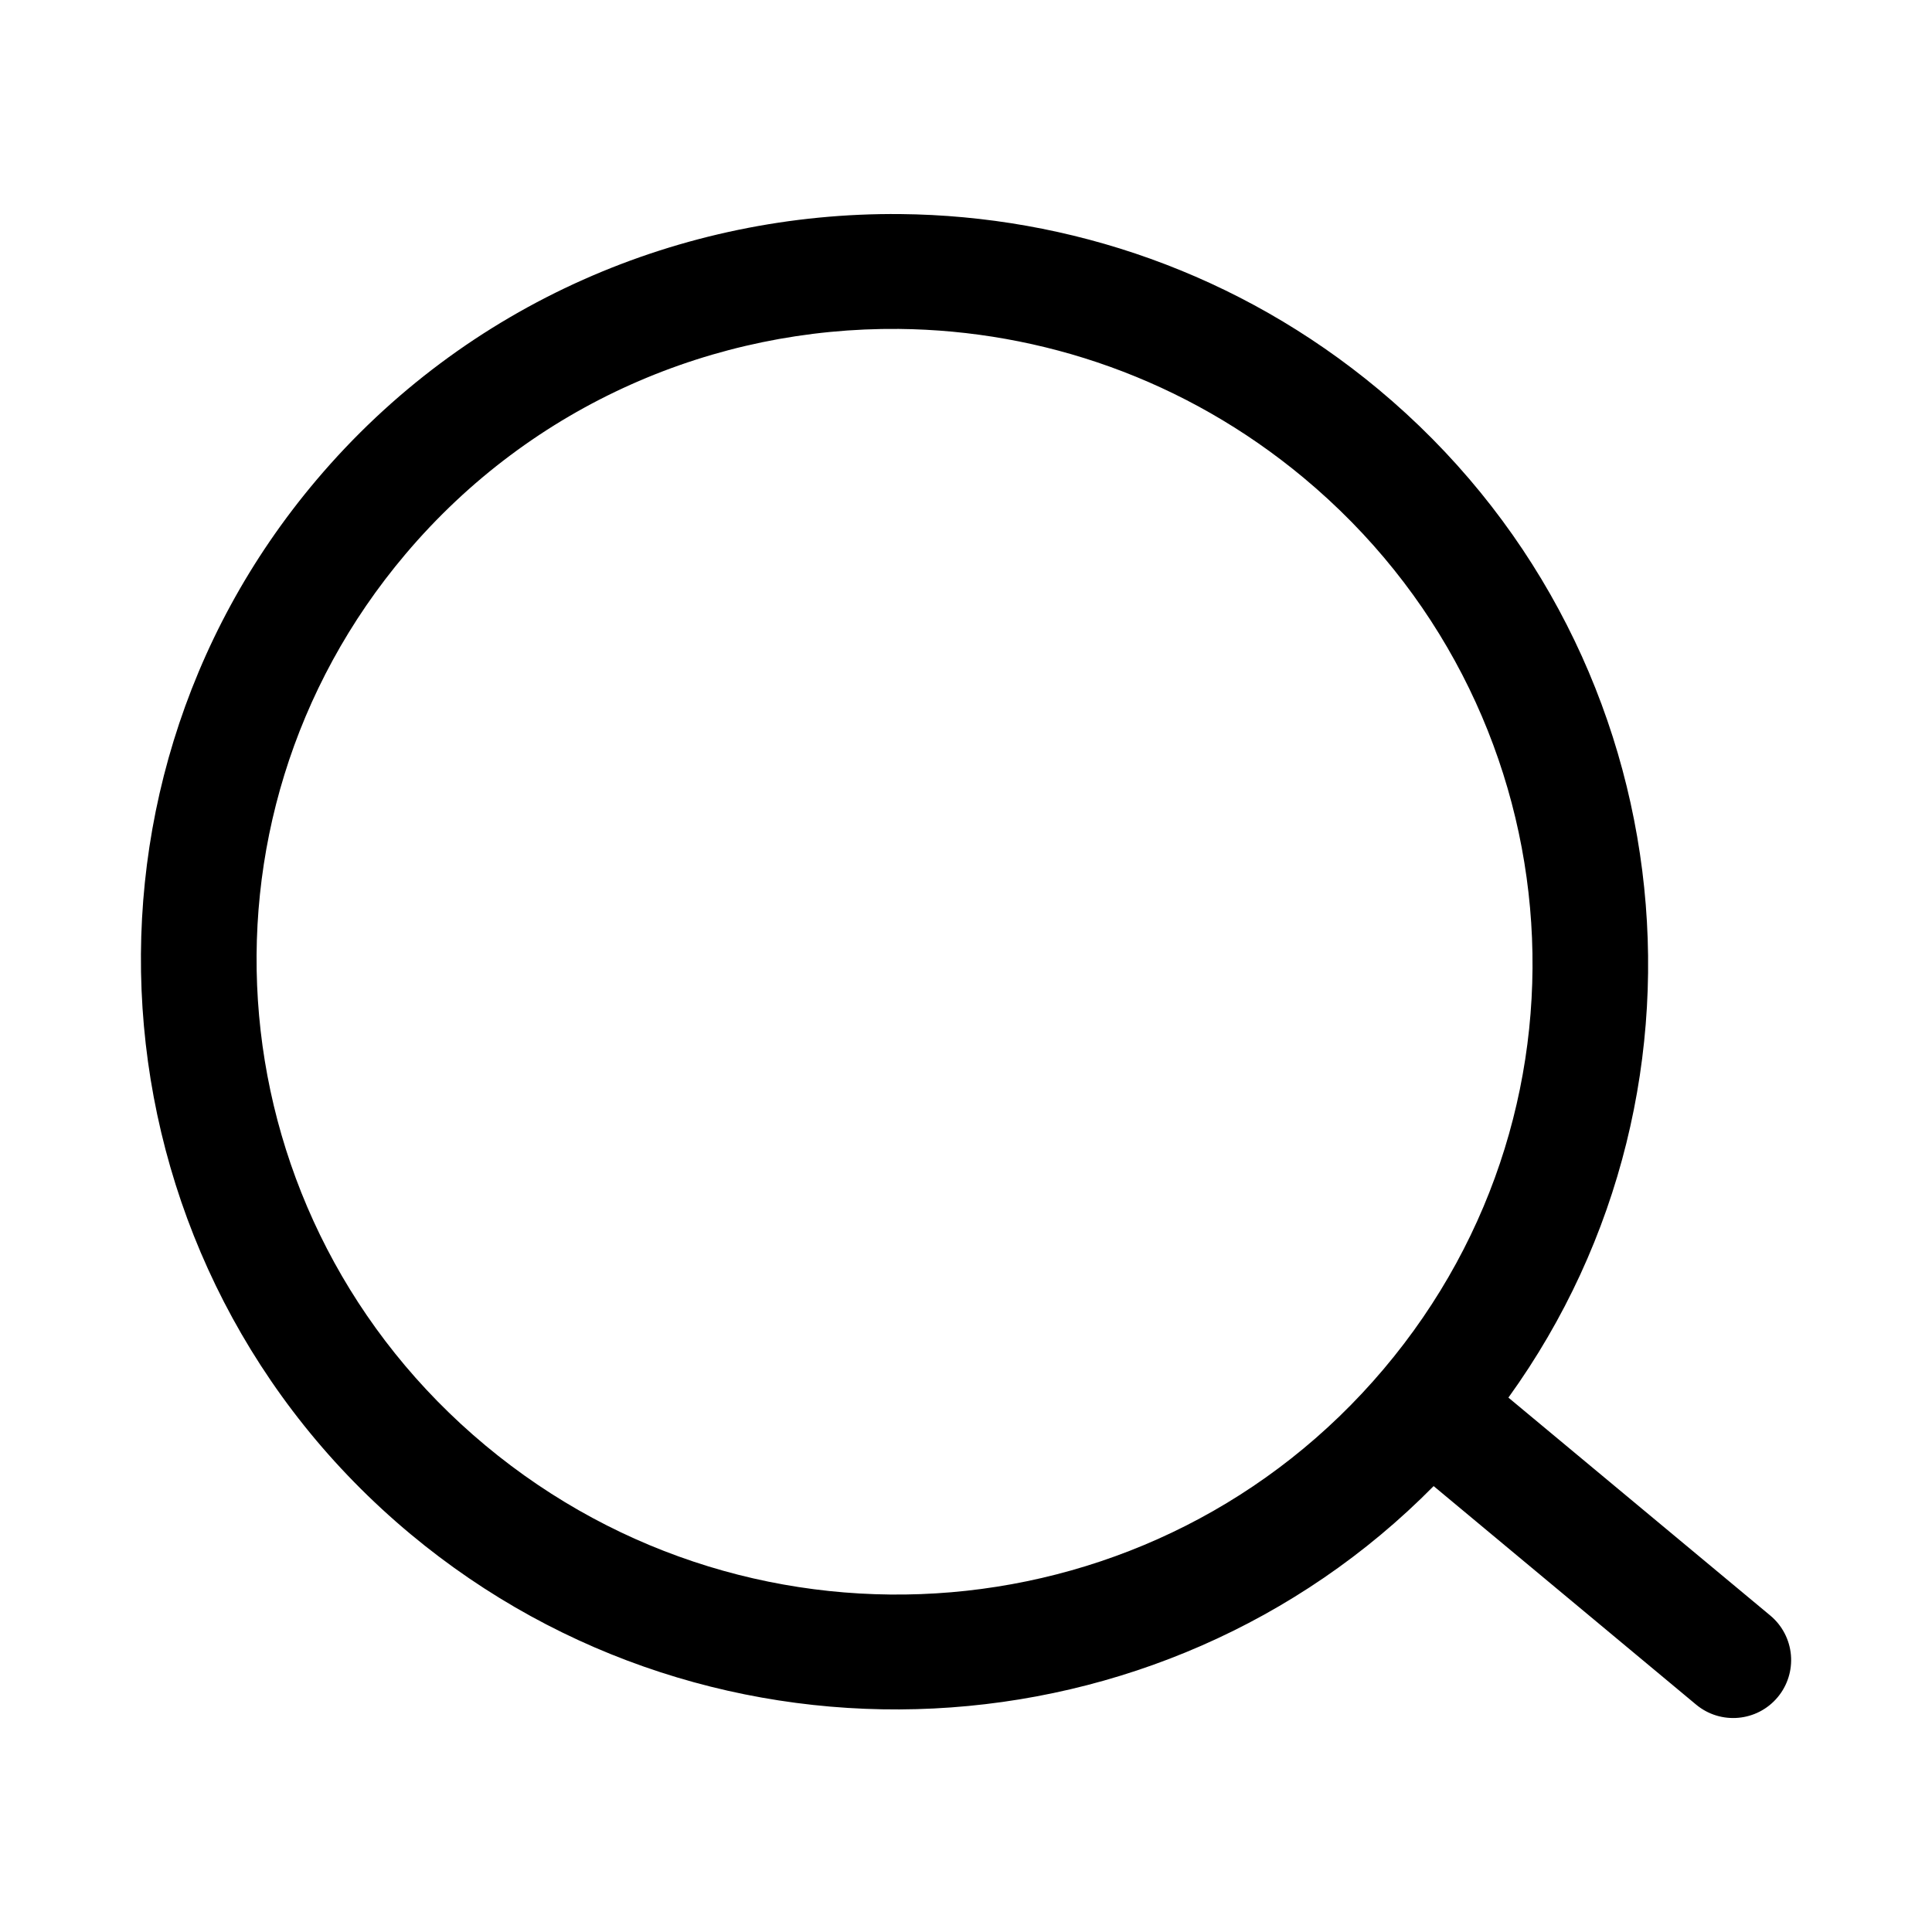
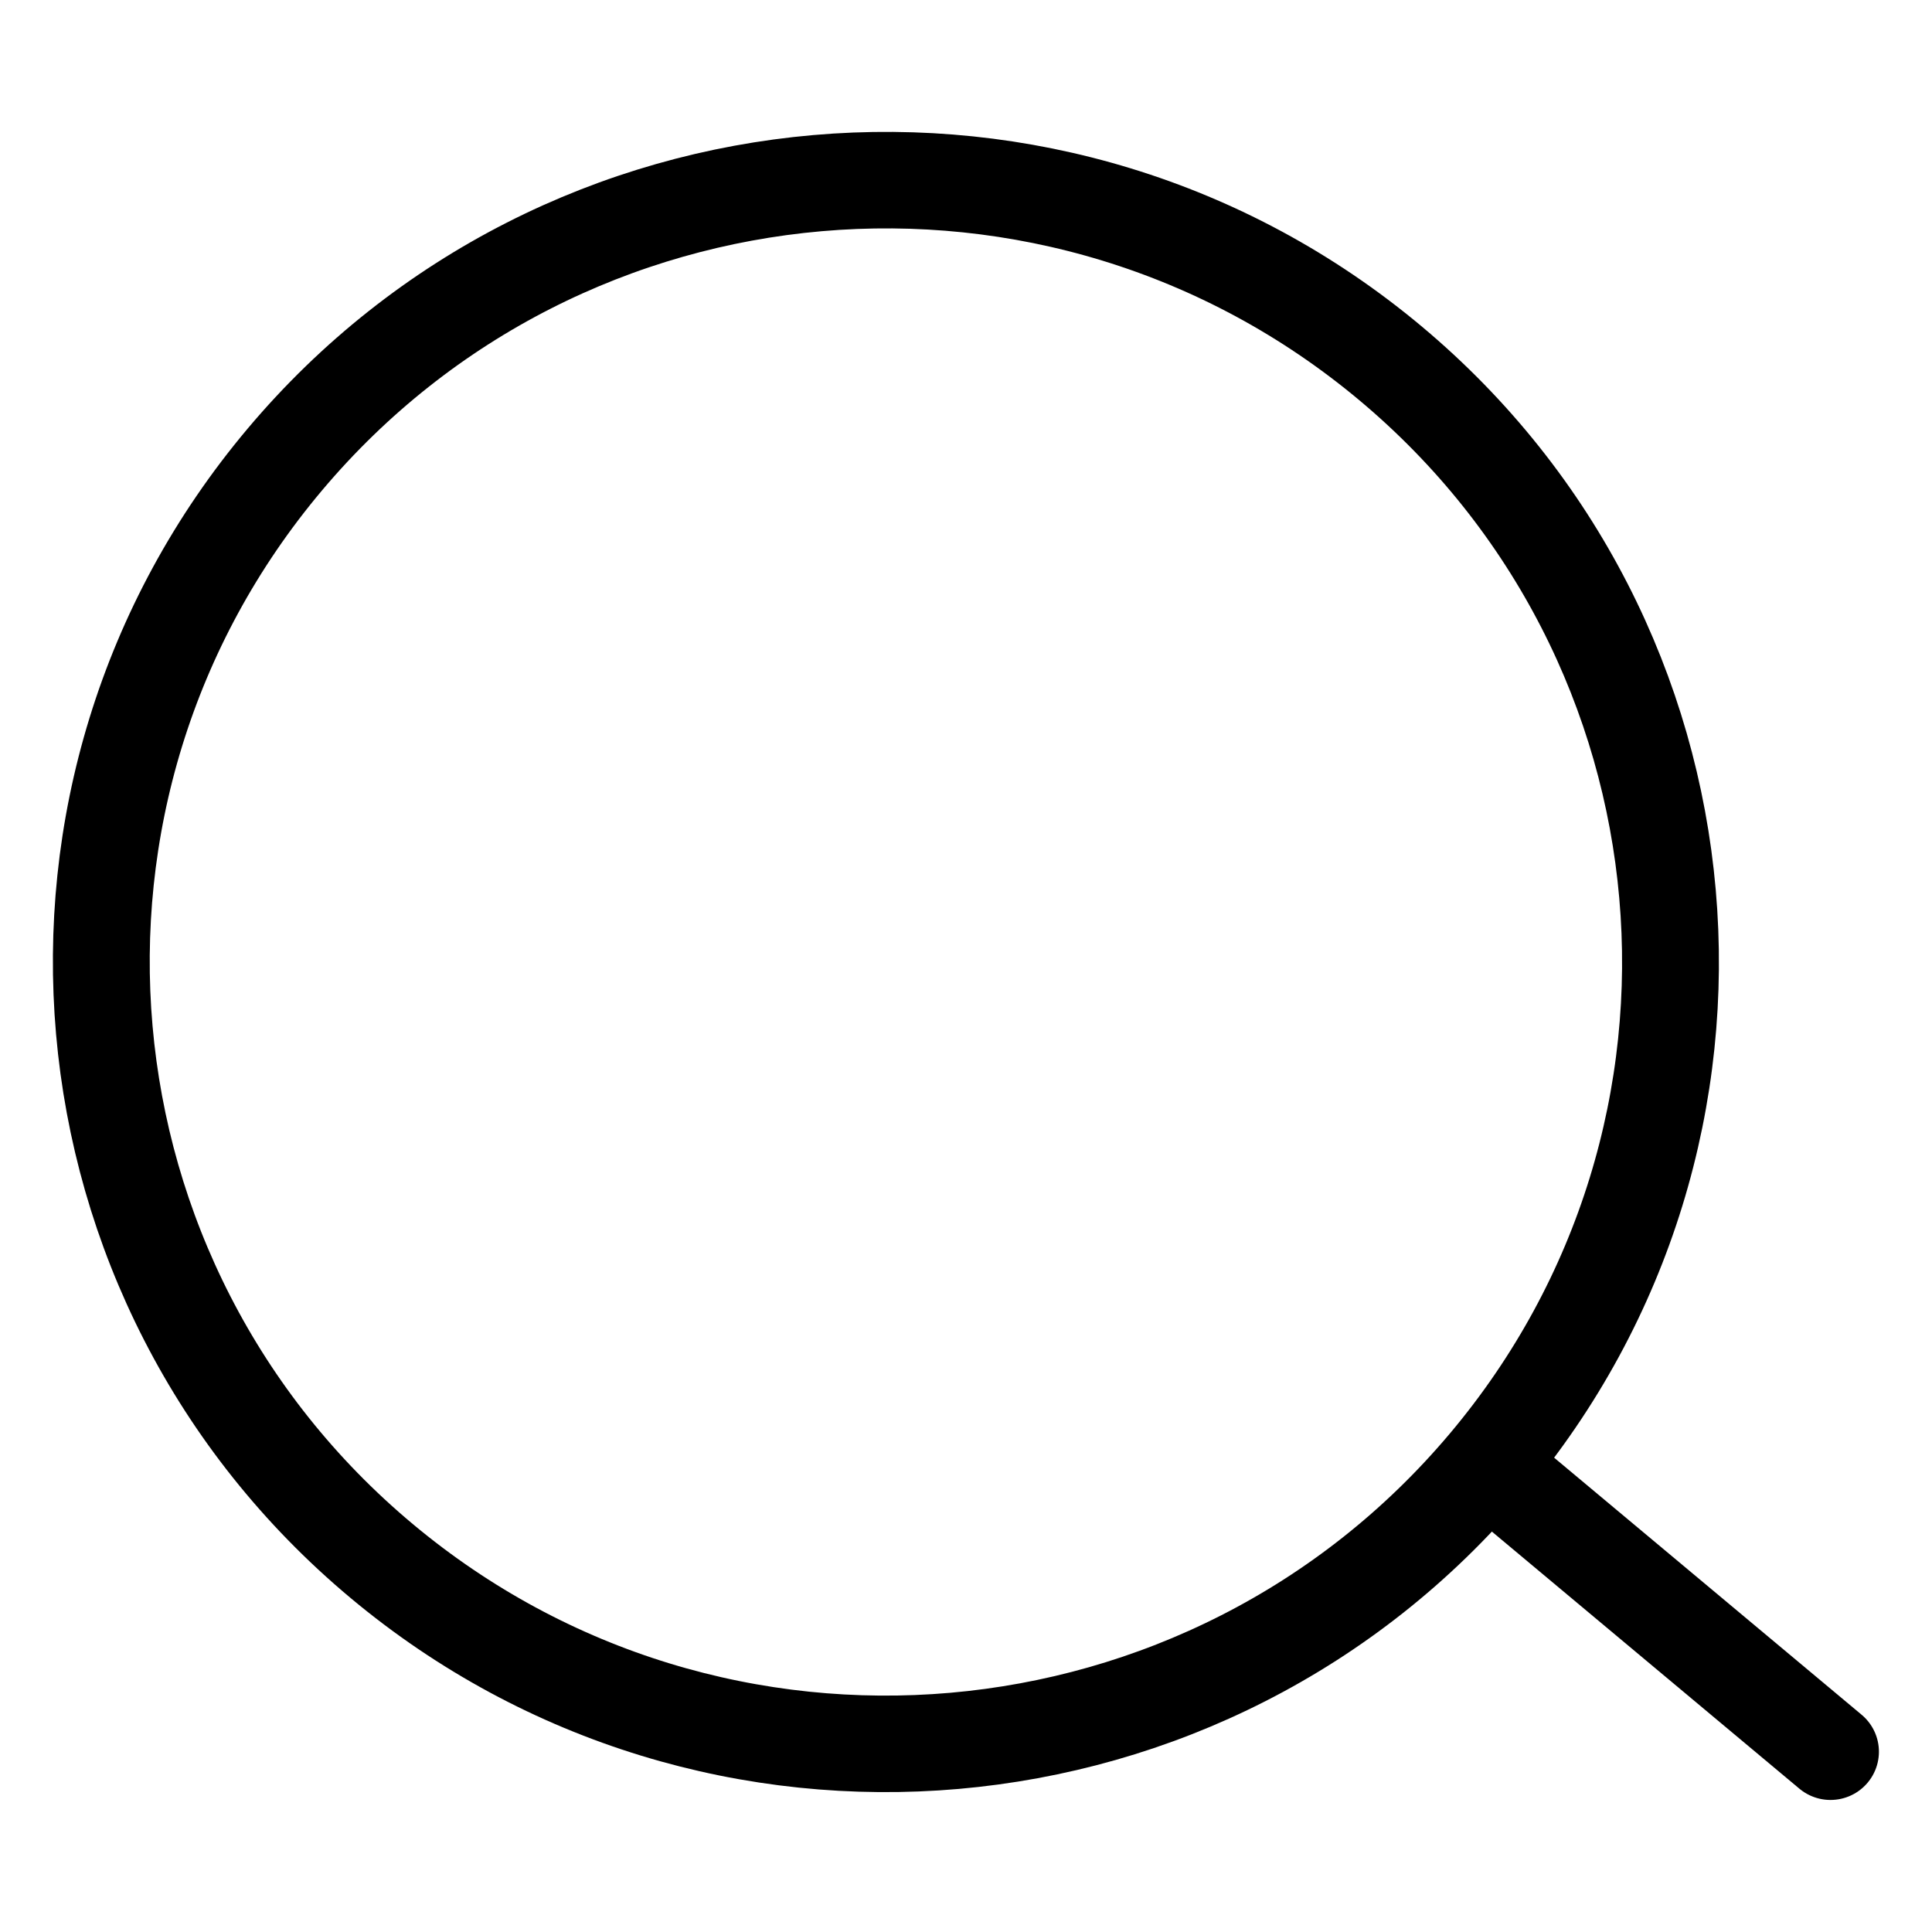
<svg xmlns="http://www.w3.org/2000/svg" width="20" height="20" viewBox="0 0 20 20" fill="none" version="1.1" id="svg1">
  <defs id="defs1" />
-   <path id="path3536-0-4-9" style="baseline-shift:baseline;display:inline;overflow:visible;opacity:1;vector-effect:none;fill:#000000;stroke-width:1;stroke-linecap:round;stroke-linejoin:round;enable-background:accumulate;stop-color:#000000;stop-opacity:1" d="M 9.32,2.216 C 7.069,2.195 4.829,3.132 3.275,4.97 0.512,8.238 0.952,13.134 4.251,15.882 c 3.144,2.618 7.77,2.359 10.59,-0.498 l 2.717,2.262 a 0.6,0.6 0 0 0 0.844,-0.076 0.6,0.6 0 0 0 -0.076,-0.846 L 15.615,14.468 C 17.96,11.216 17.413,6.649 14.269,4.03 12.825,2.828 11.07,2.233 9.32,2.216 Z m -0.014,1.189 c 1.478,0.015 2.963,0.52 4.189,1.541 2.803,2.334 3.171,6.456 0.828,9.227 -2.342,2.771 -6.494,3.125 -9.297,0.791 C 2.224,12.63 1.854,8.508 4.197,5.737 5.514,4.179 7.405,3.387 9.306,3.405 Z" />
+   <g id="g8" transform="matrix(2.285299,0.4015552,-0.4029599,2.277333,-1770.844,-2018.226)" style="stroke-width:1.632">
+     <circle style="fill:none;stroke:#000000;stroke-width:0.432;stroke-linecap:round;stroke-linejoin:round;stroke-dasharray:none" id="path3536-0-4-9-1" cx="1151.373" cy="178.812" r="3.5" transform="rotate(30)" />
+     <path style="fill:none;stroke:#000000;stroke-width:0.432;stroke-linecap:round;stroke-linejoin:round;stroke-dasharray:none" d="m 910.877,732.369 1.599,0.923" id="path3537-3-0" />
+   </g>
</svg>
